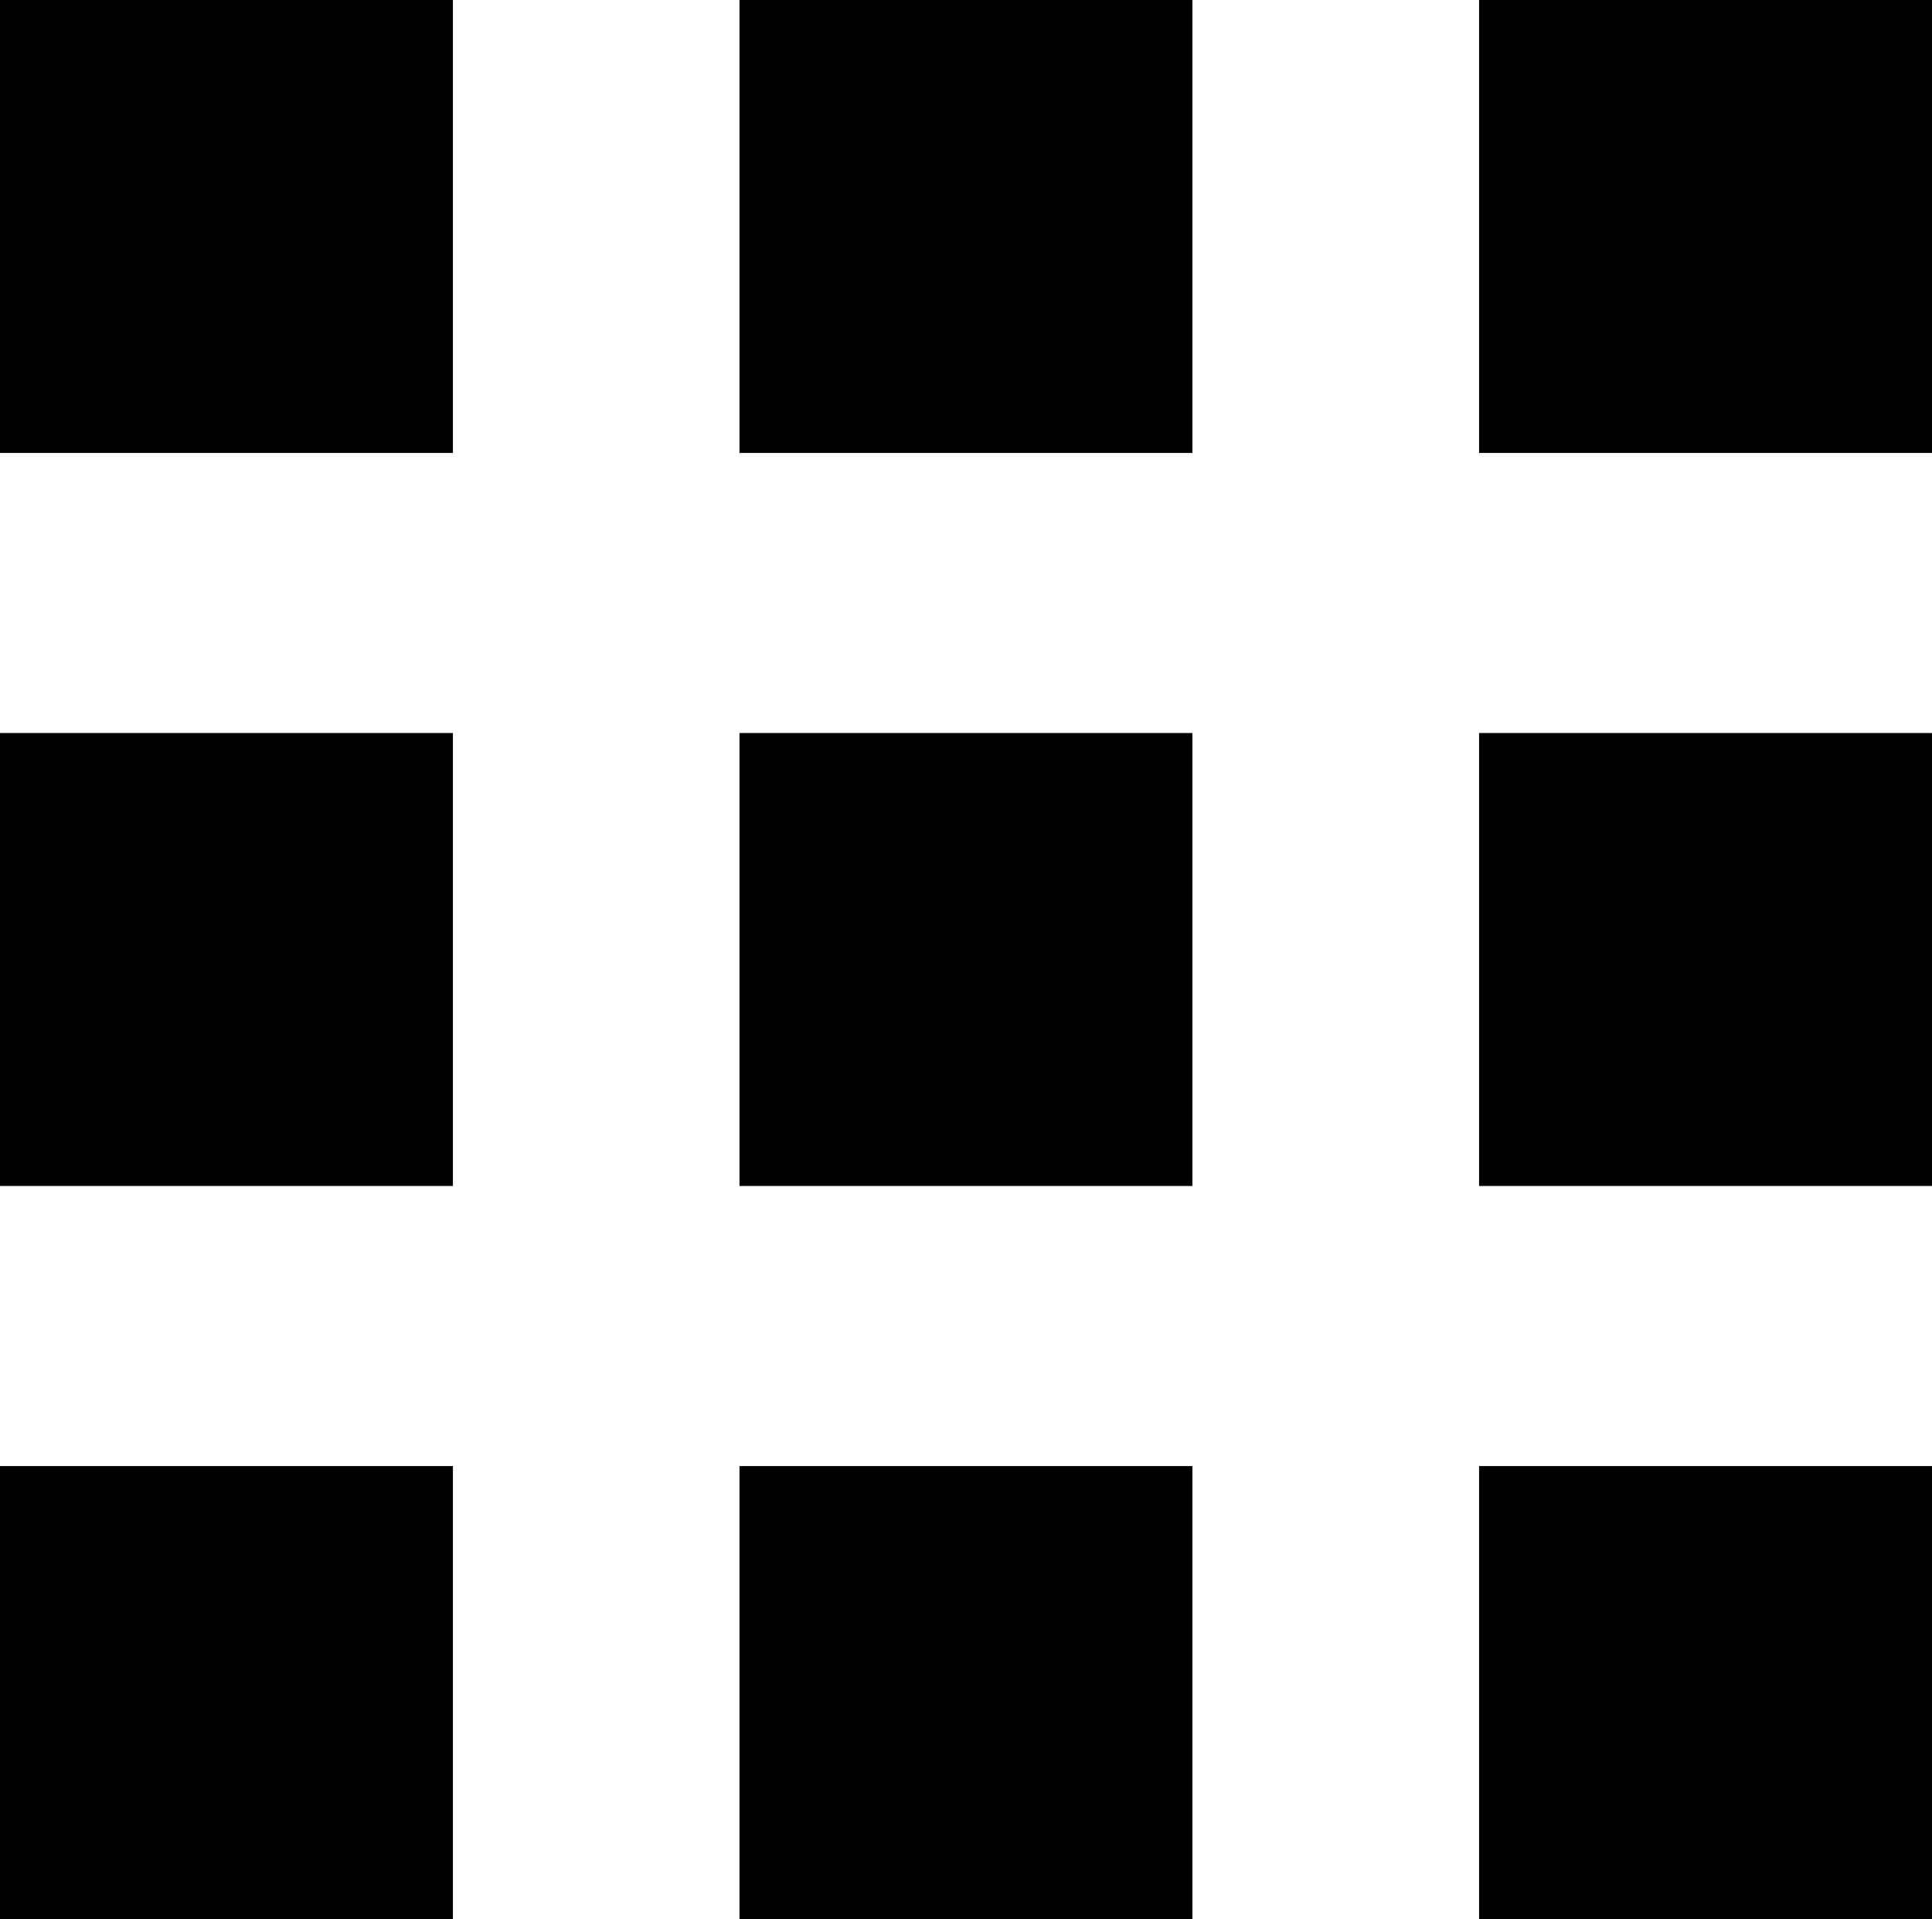
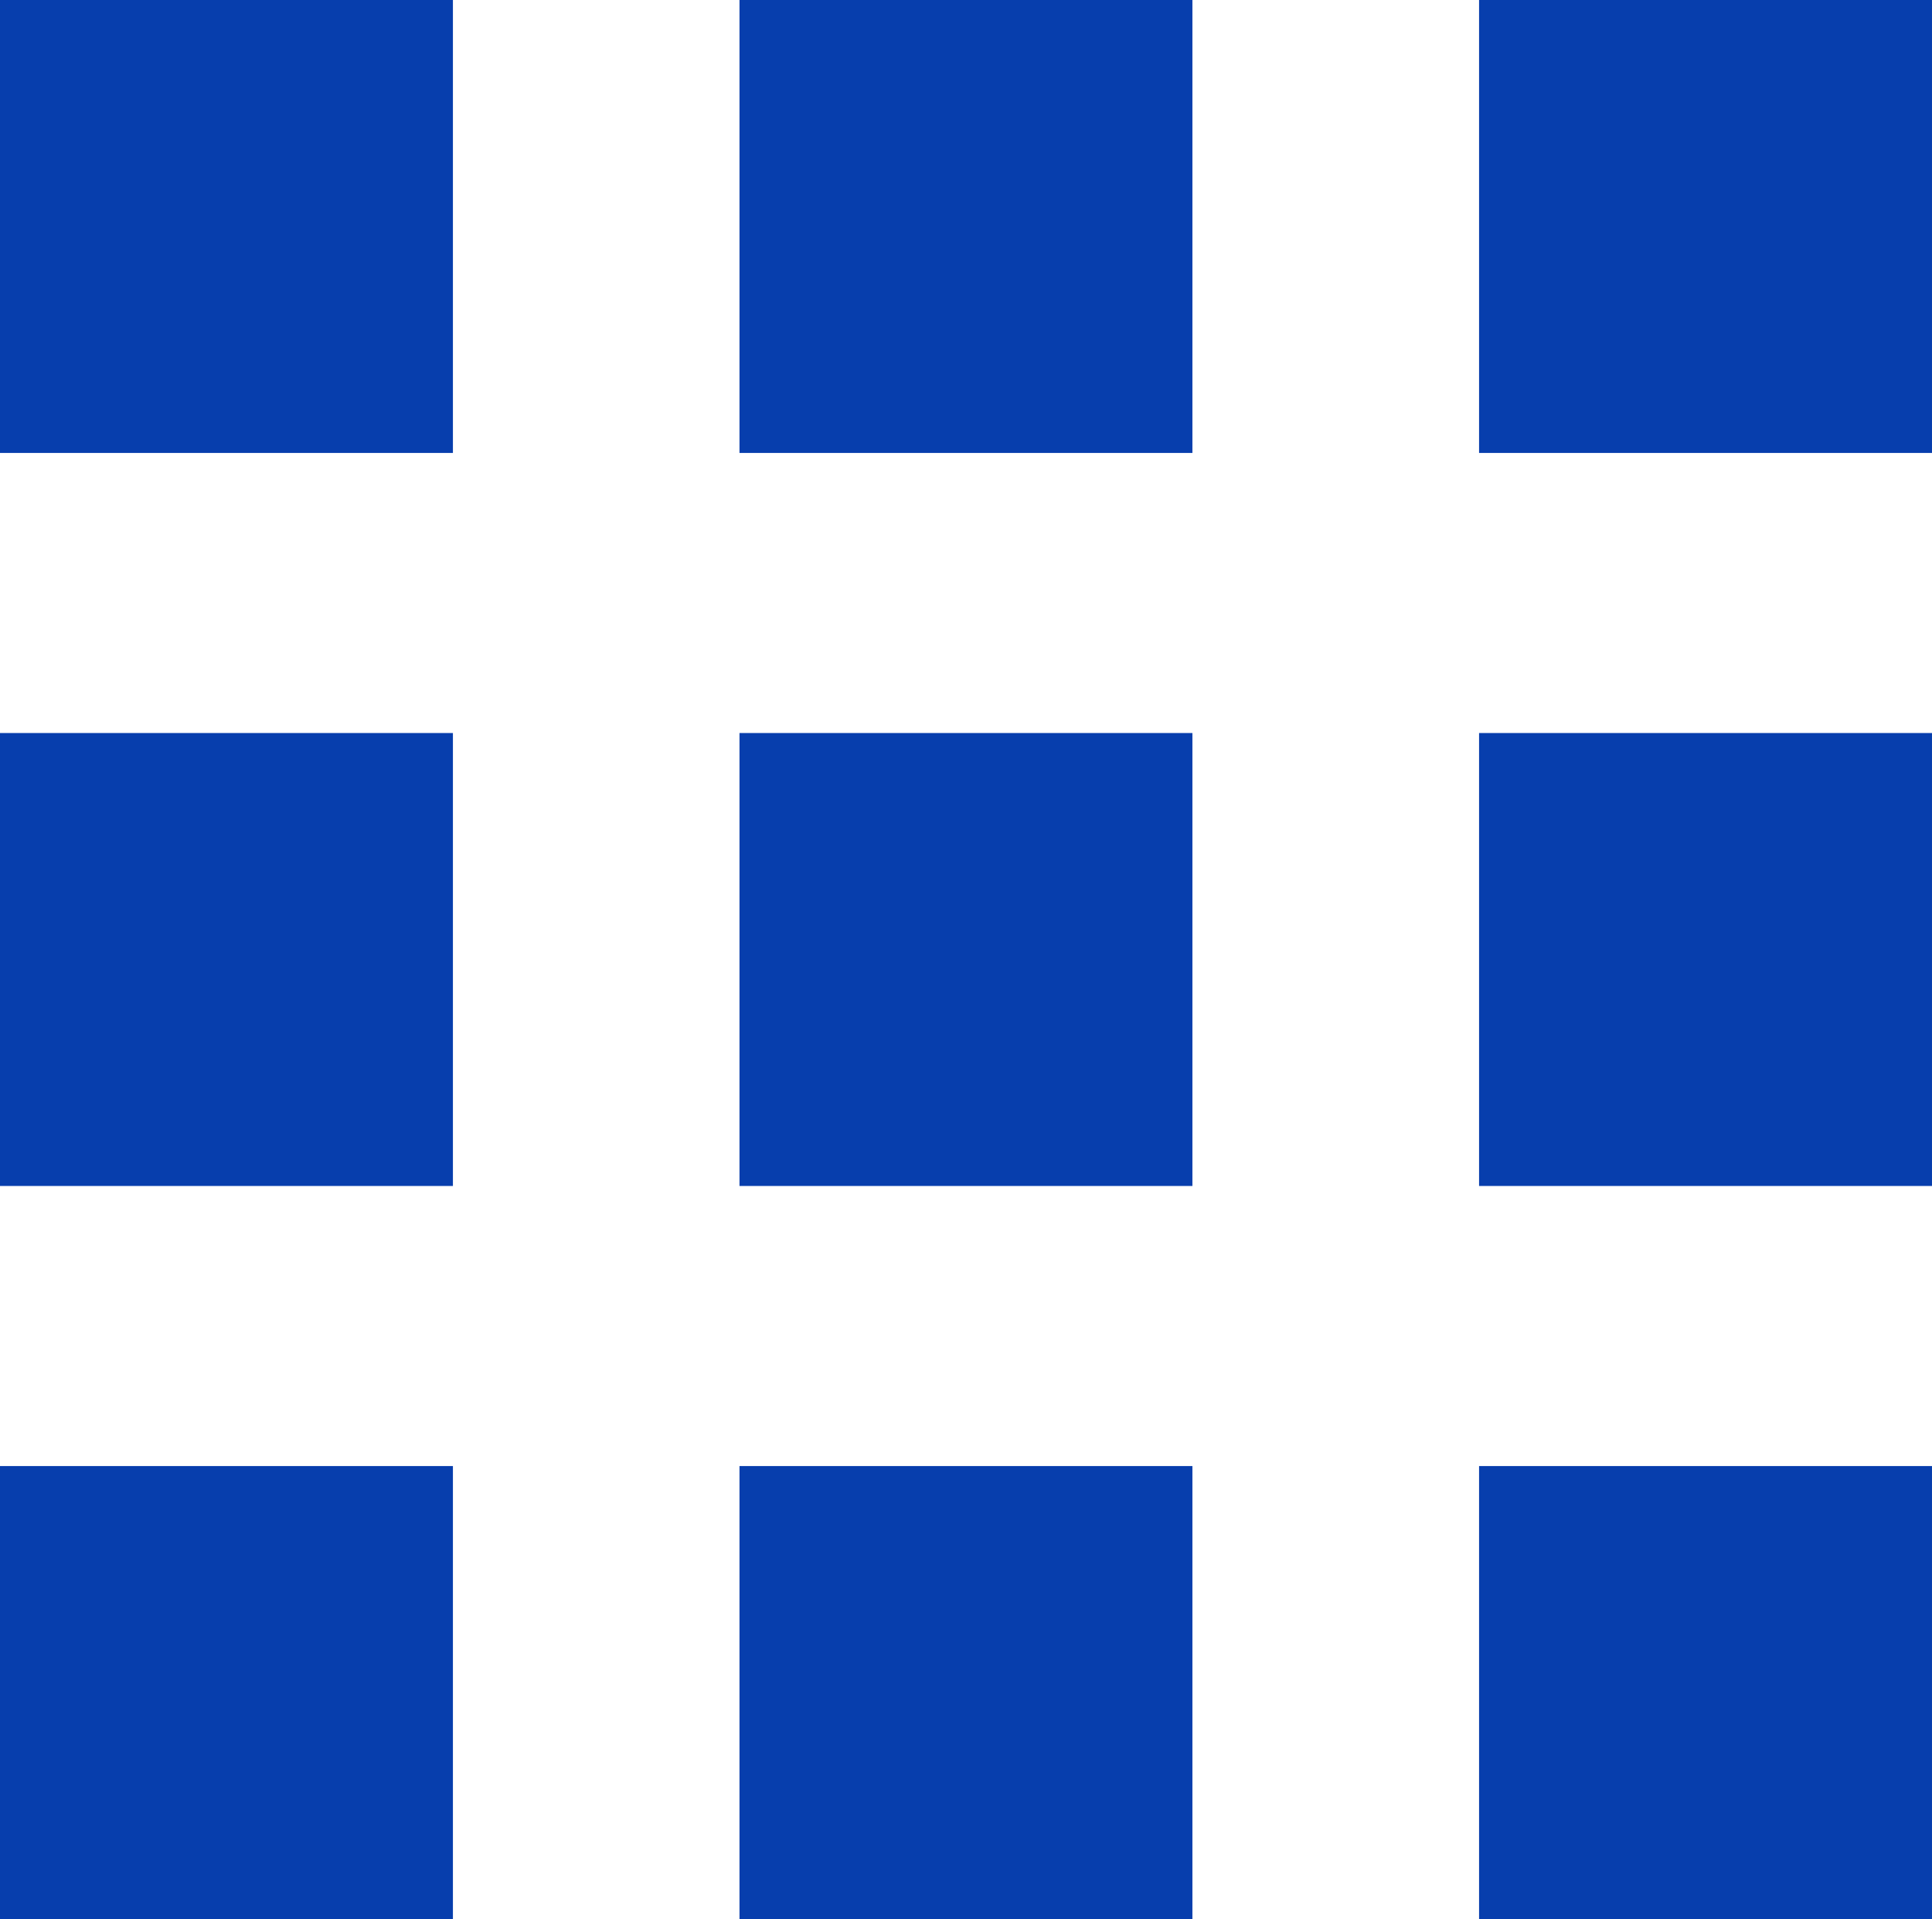
<svg xmlns="http://www.w3.org/2000/svg" width="20.441" height="20.302" viewBox="0 0 20.441 20.302">
-   <g id="services" transform="translate(-3196.05 817.406)">
-     <rect id="Rectangle_7" data-name="Rectangle 7" width="4.792" height="4.792" transform="translate(3196.05 -817.406)" />
-     <rect id="Rectangle_8" data-name="Rectangle 8" width="4.792" height="4.792" transform="translate(3196.05 -809.651)" />
-     <rect id="Rectangle_9" data-name="Rectangle 9" width="4.792" height="4.792" transform="translate(3196.05 -801.896)" />
-     <rect id="Rectangle_10" data-name="Rectangle 10" width="4.792" height="4.792" transform="translate(3203.874 -817.406)" />
-     <rect id="Rectangle_11" data-name="Rectangle 11" width="4.792" height="4.792" transform="translate(3203.874 -809.651)" />
-     <rect id="Rectangle_12" data-name="Rectangle 12" width="4.792" height="4.792" transform="translate(3203.874 -801.896)" />
-     <rect id="Rectangle_13" data-name="Rectangle 13" width="4.792" height="4.792" transform="translate(3211.699 -817.406)" />
-     <rect id="Rectangle_14" data-name="Rectangle 14" width="4.792" height="4.792" transform="translate(3211.699 -809.651)" />
-     <rect id="Rectangle_15" data-name="Rectangle 15" width="4.792" height="4.792" transform="translate(3211.699 -801.896)" />
+   <g transform="translate(-3196.05 817.406)">
+     <rect width="4.792" height="4.792" transform="translate(3196.05 -817.406)" fill="#073ead" />
+     <rect width="4.792" height="4.792" transform="translate(3196.05 -809.651)" fill="#073ead" />
+     <rect width="4.792" height="4.792" transform="translate(3196.05 -801.896)" fill="#073ead" />
+     <rect width="4.792" height="4.792" transform="translate(3203.874 -817.406)" fill="#073ead" />
+     <rect width="4.792" height="4.792" transform="translate(3203.874 -809.651)" fill="#073ead" />
+     <rect width="4.792" height="4.792" transform="translate(3203.874 -801.896)" fill="#073ead" />
+     <rect width="4.792" height="4.792" transform="translate(3211.699 -817.406)" fill="#073ead" />
+     <rect width="4.792" height="4.792" transform="translate(3211.699 -809.651)" fill="#073ead" />
+     <rect width="4.792" height="4.792" transform="translate(3211.699 -801.896)" fill="#073ead" />
  </g>
</svg>
